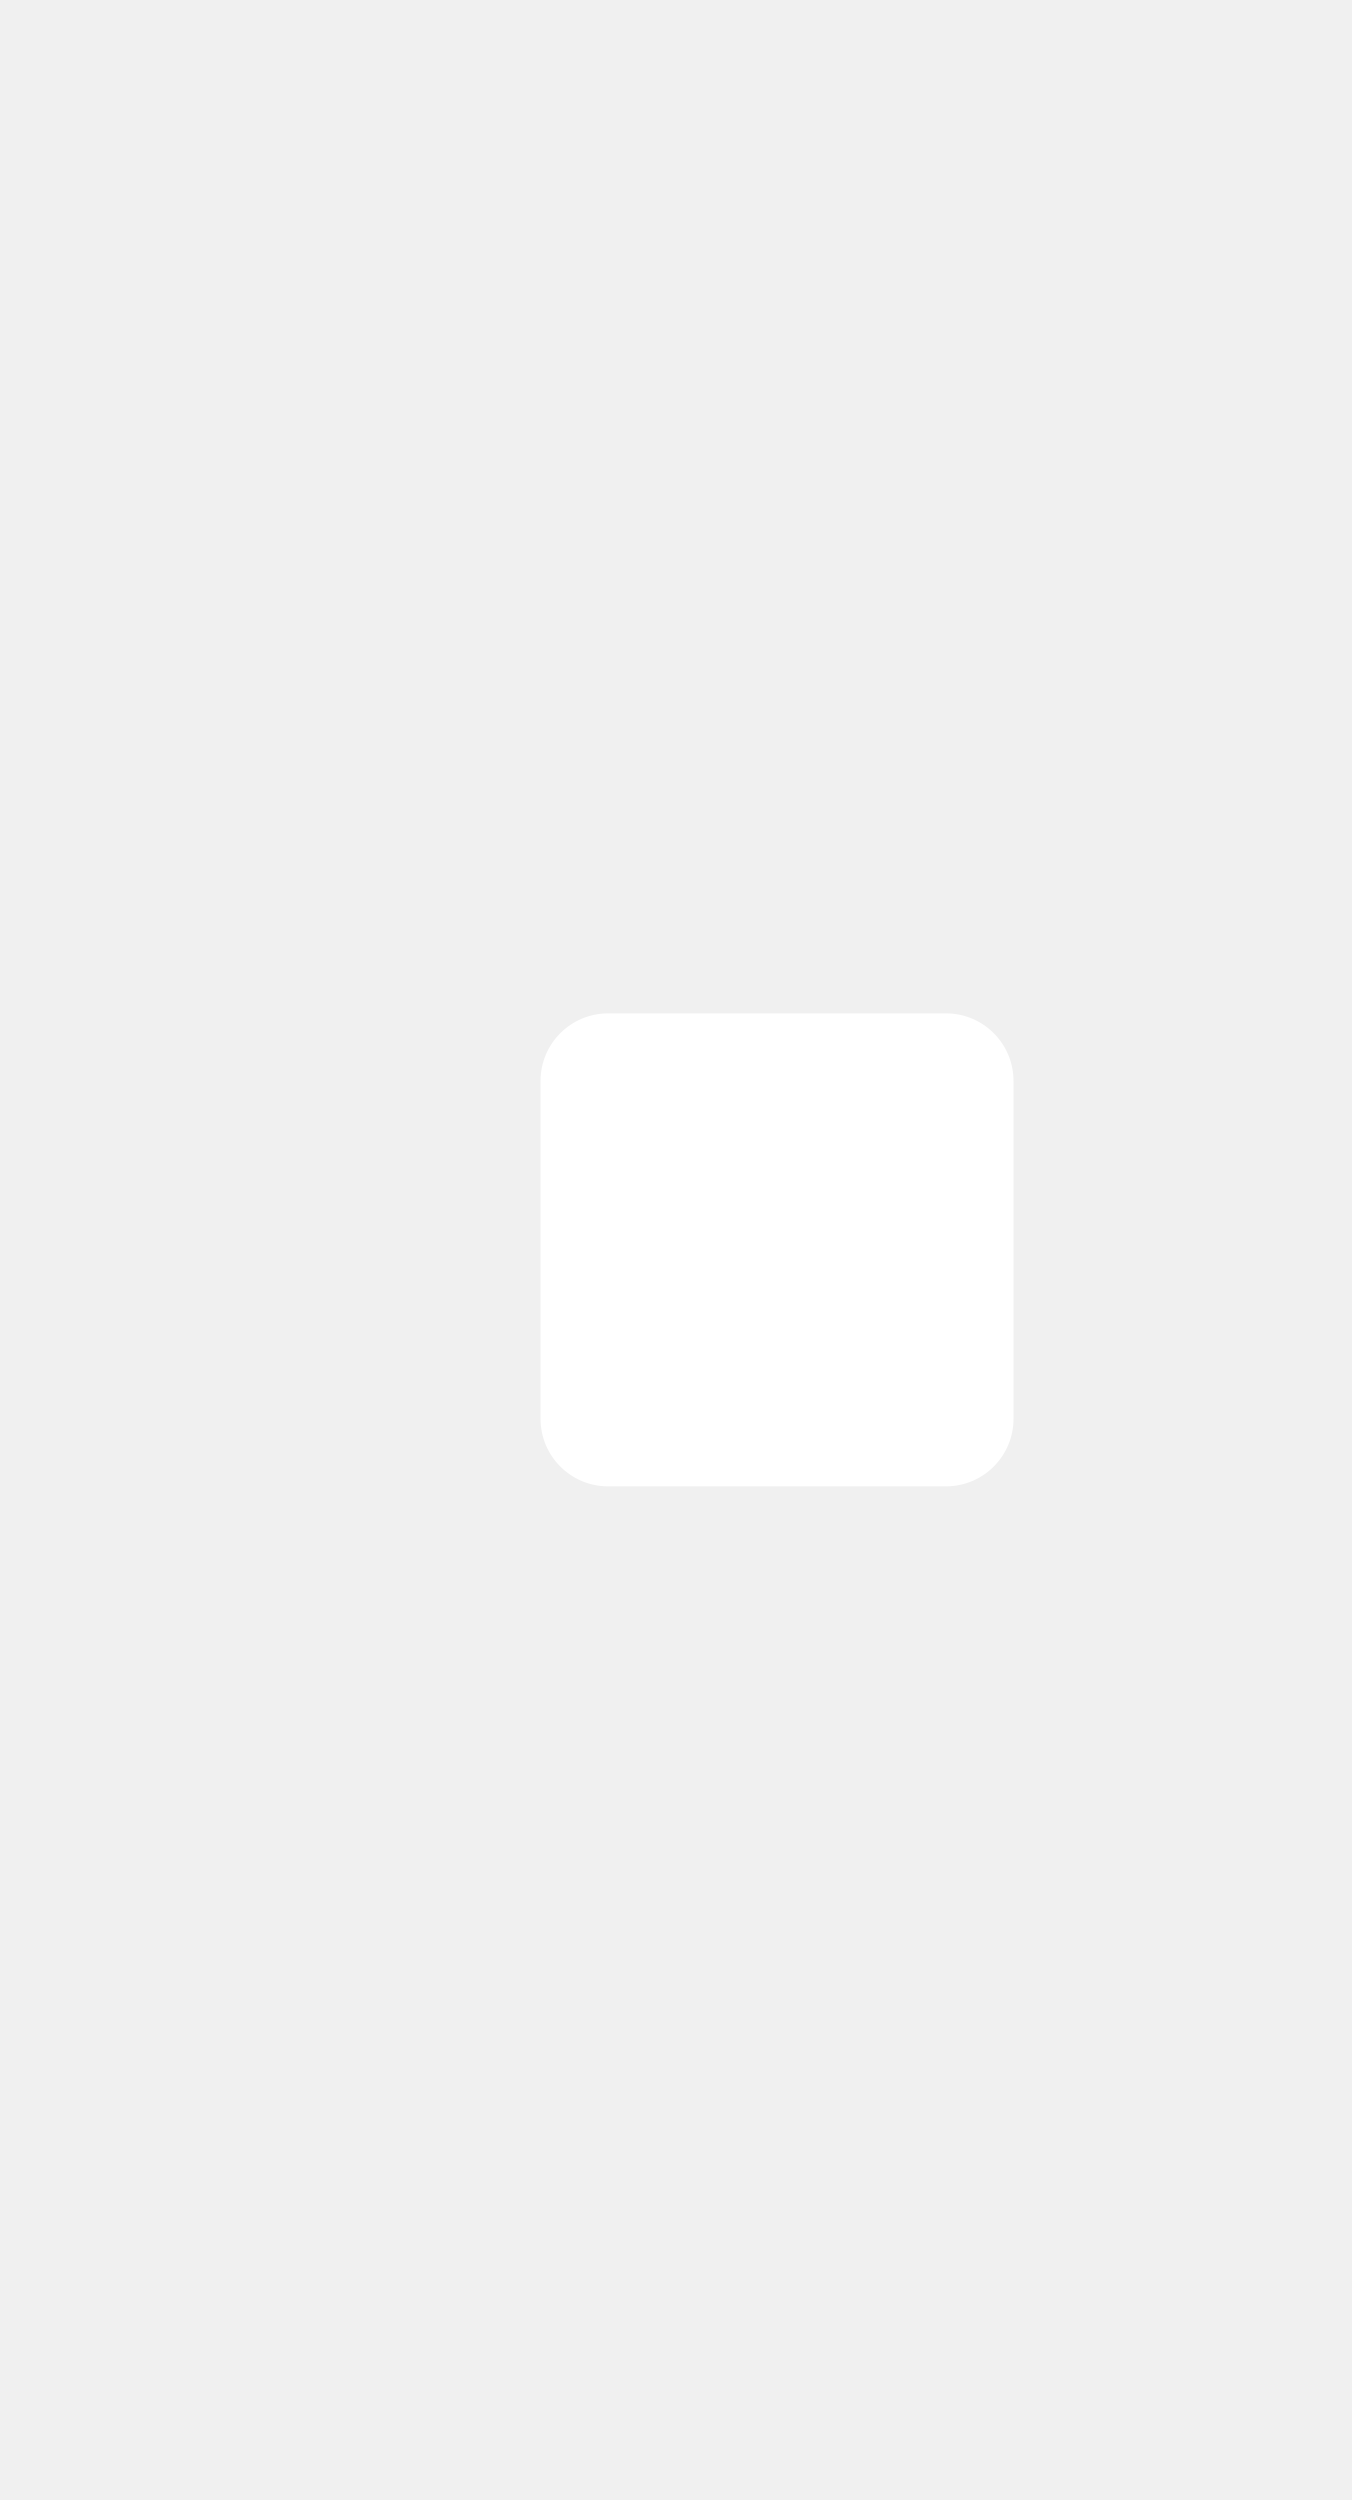
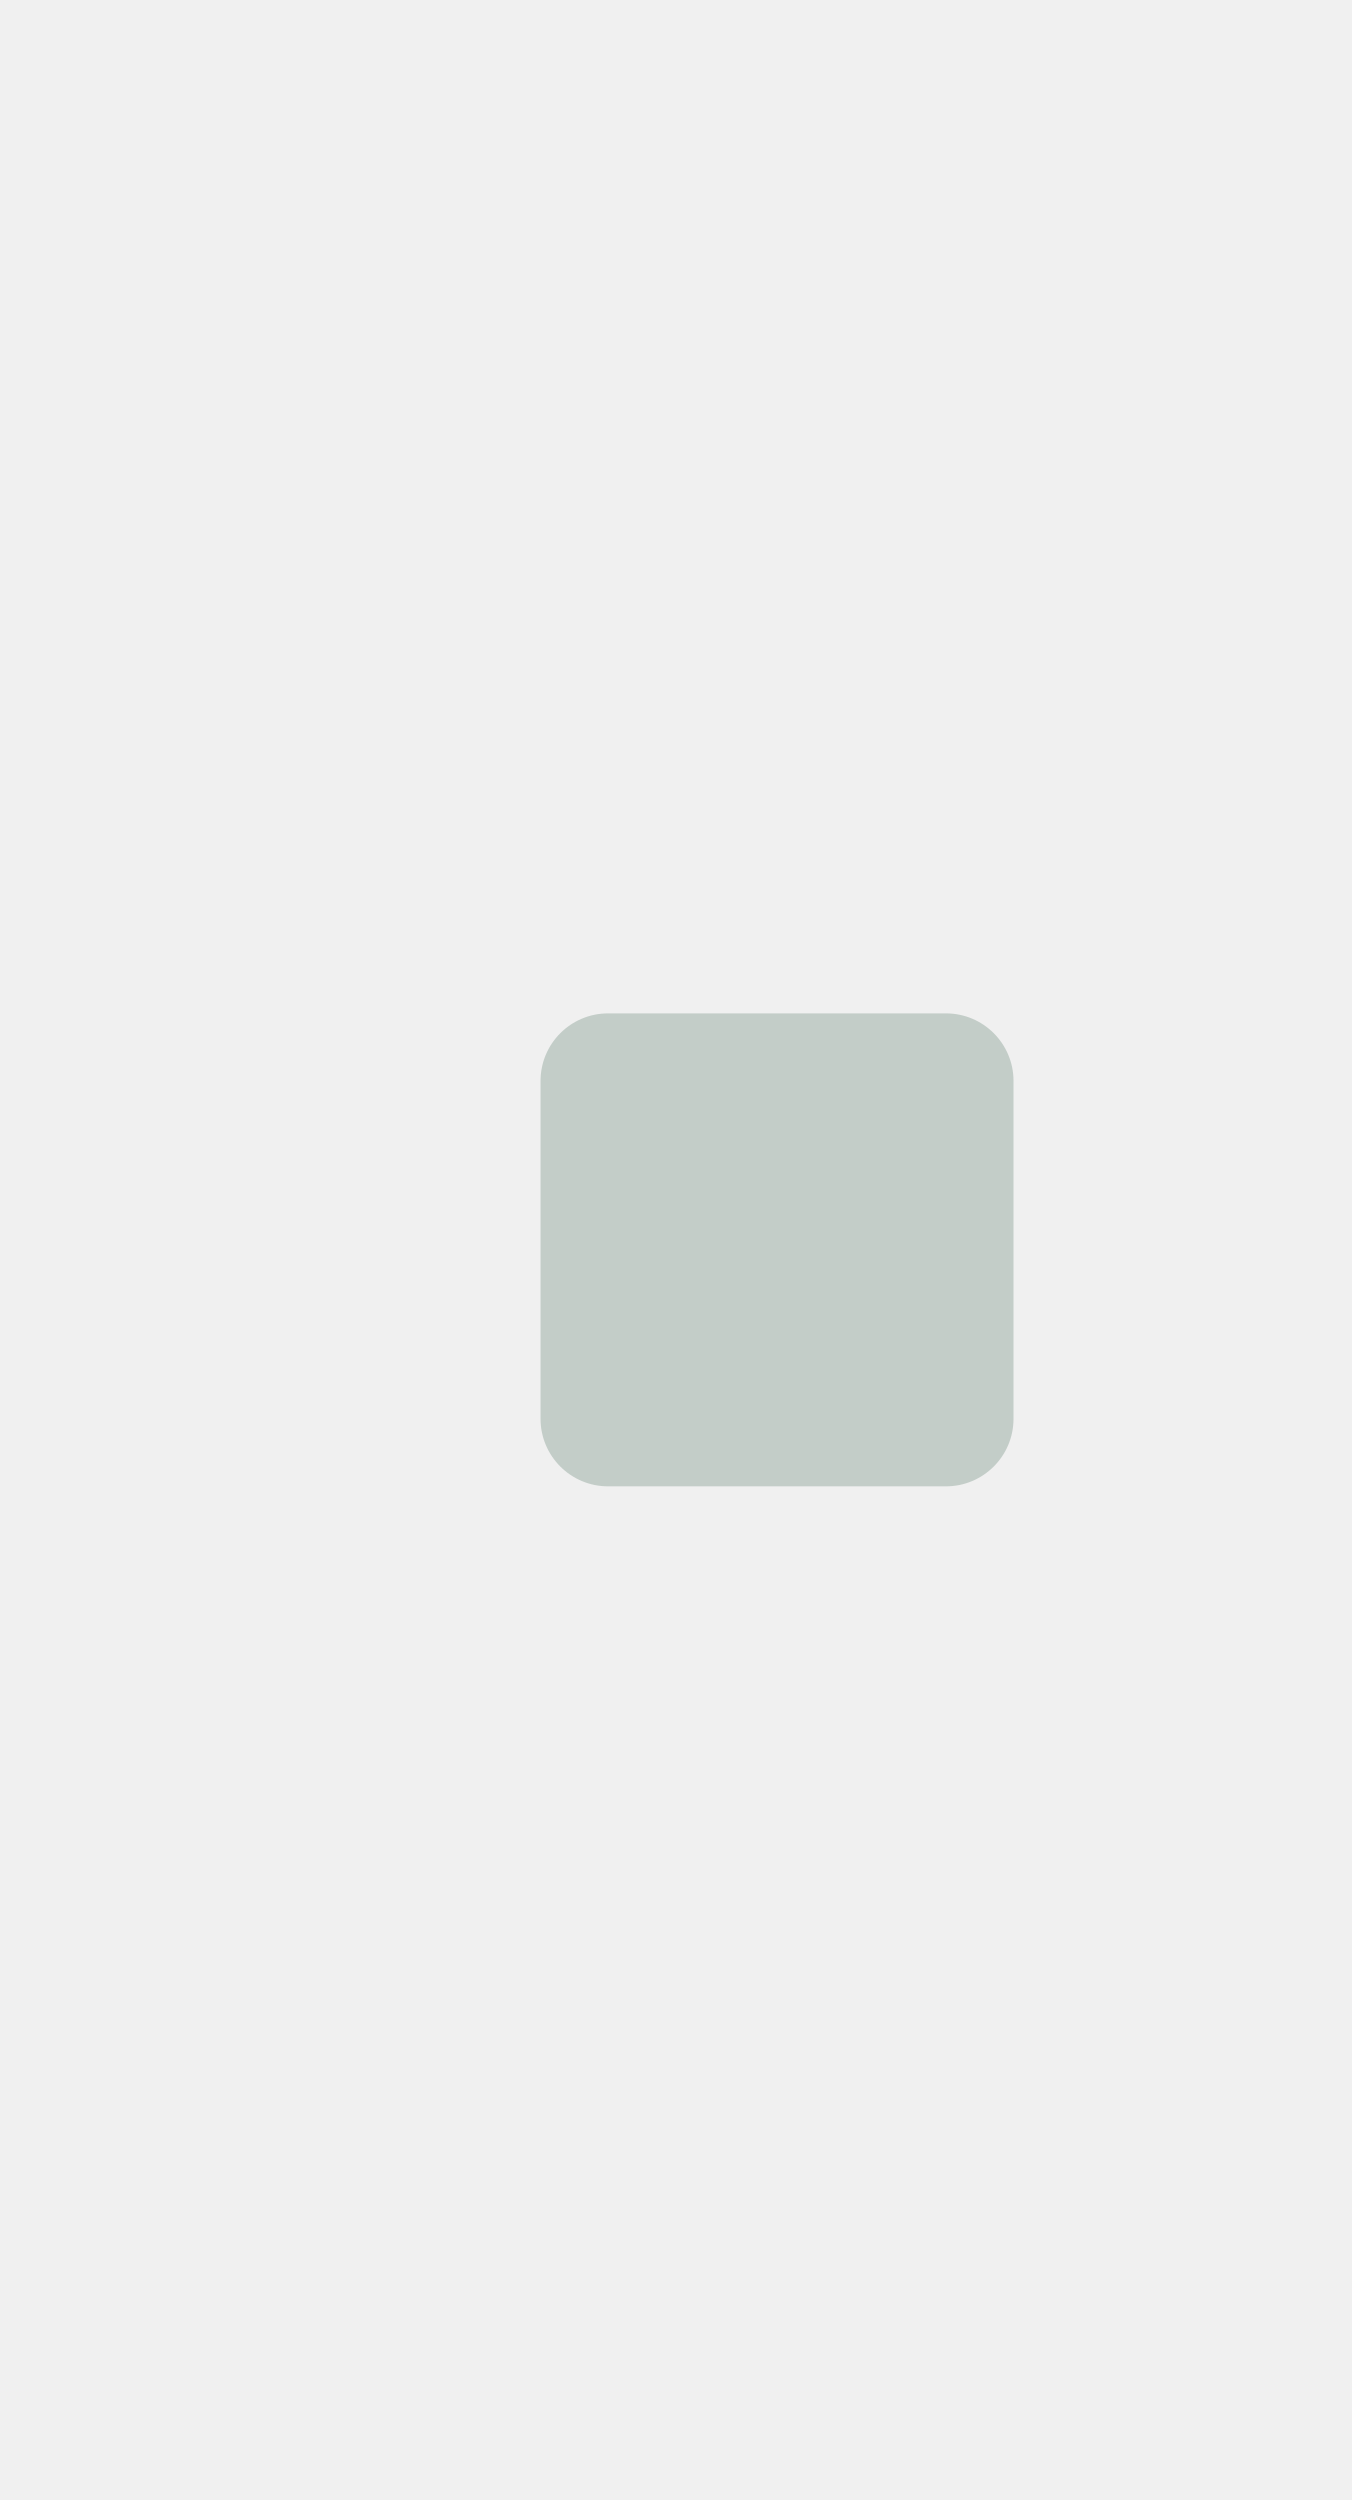
<svg xmlns="http://www.w3.org/2000/svg" width="20" height="37">
  <defs>
    <clipPath>
      <rect y="1015.36" x="20" height="37" width="20" opacity="0.12" fill="#2e8b57" color="#c3cdc8" />
    </clipPath>
    <clipPath>
      <rect width="10" height="19" x="20" y="1033.36" opacity="0.12" fill="#2e8b57" color="#c3cdc8" />
    </clipPath>
    <clipPath>
      <rect width="20" height="37" x="20" y="1015.36" opacity="0.12" fill="#2e8b57" color="#c3cdc8" />
    </clipPath>
  </defs>
  <g transform="translate(0,-1015.362)">
-     <rect width="7" height="7" x="8" y="1030.36" rx="1" fill="#ffffff" />
+     <rect width="7" height="7" x="8" y="1030.36" rx="1" fill="#c3cdc8" />
  </g>
</svg>
